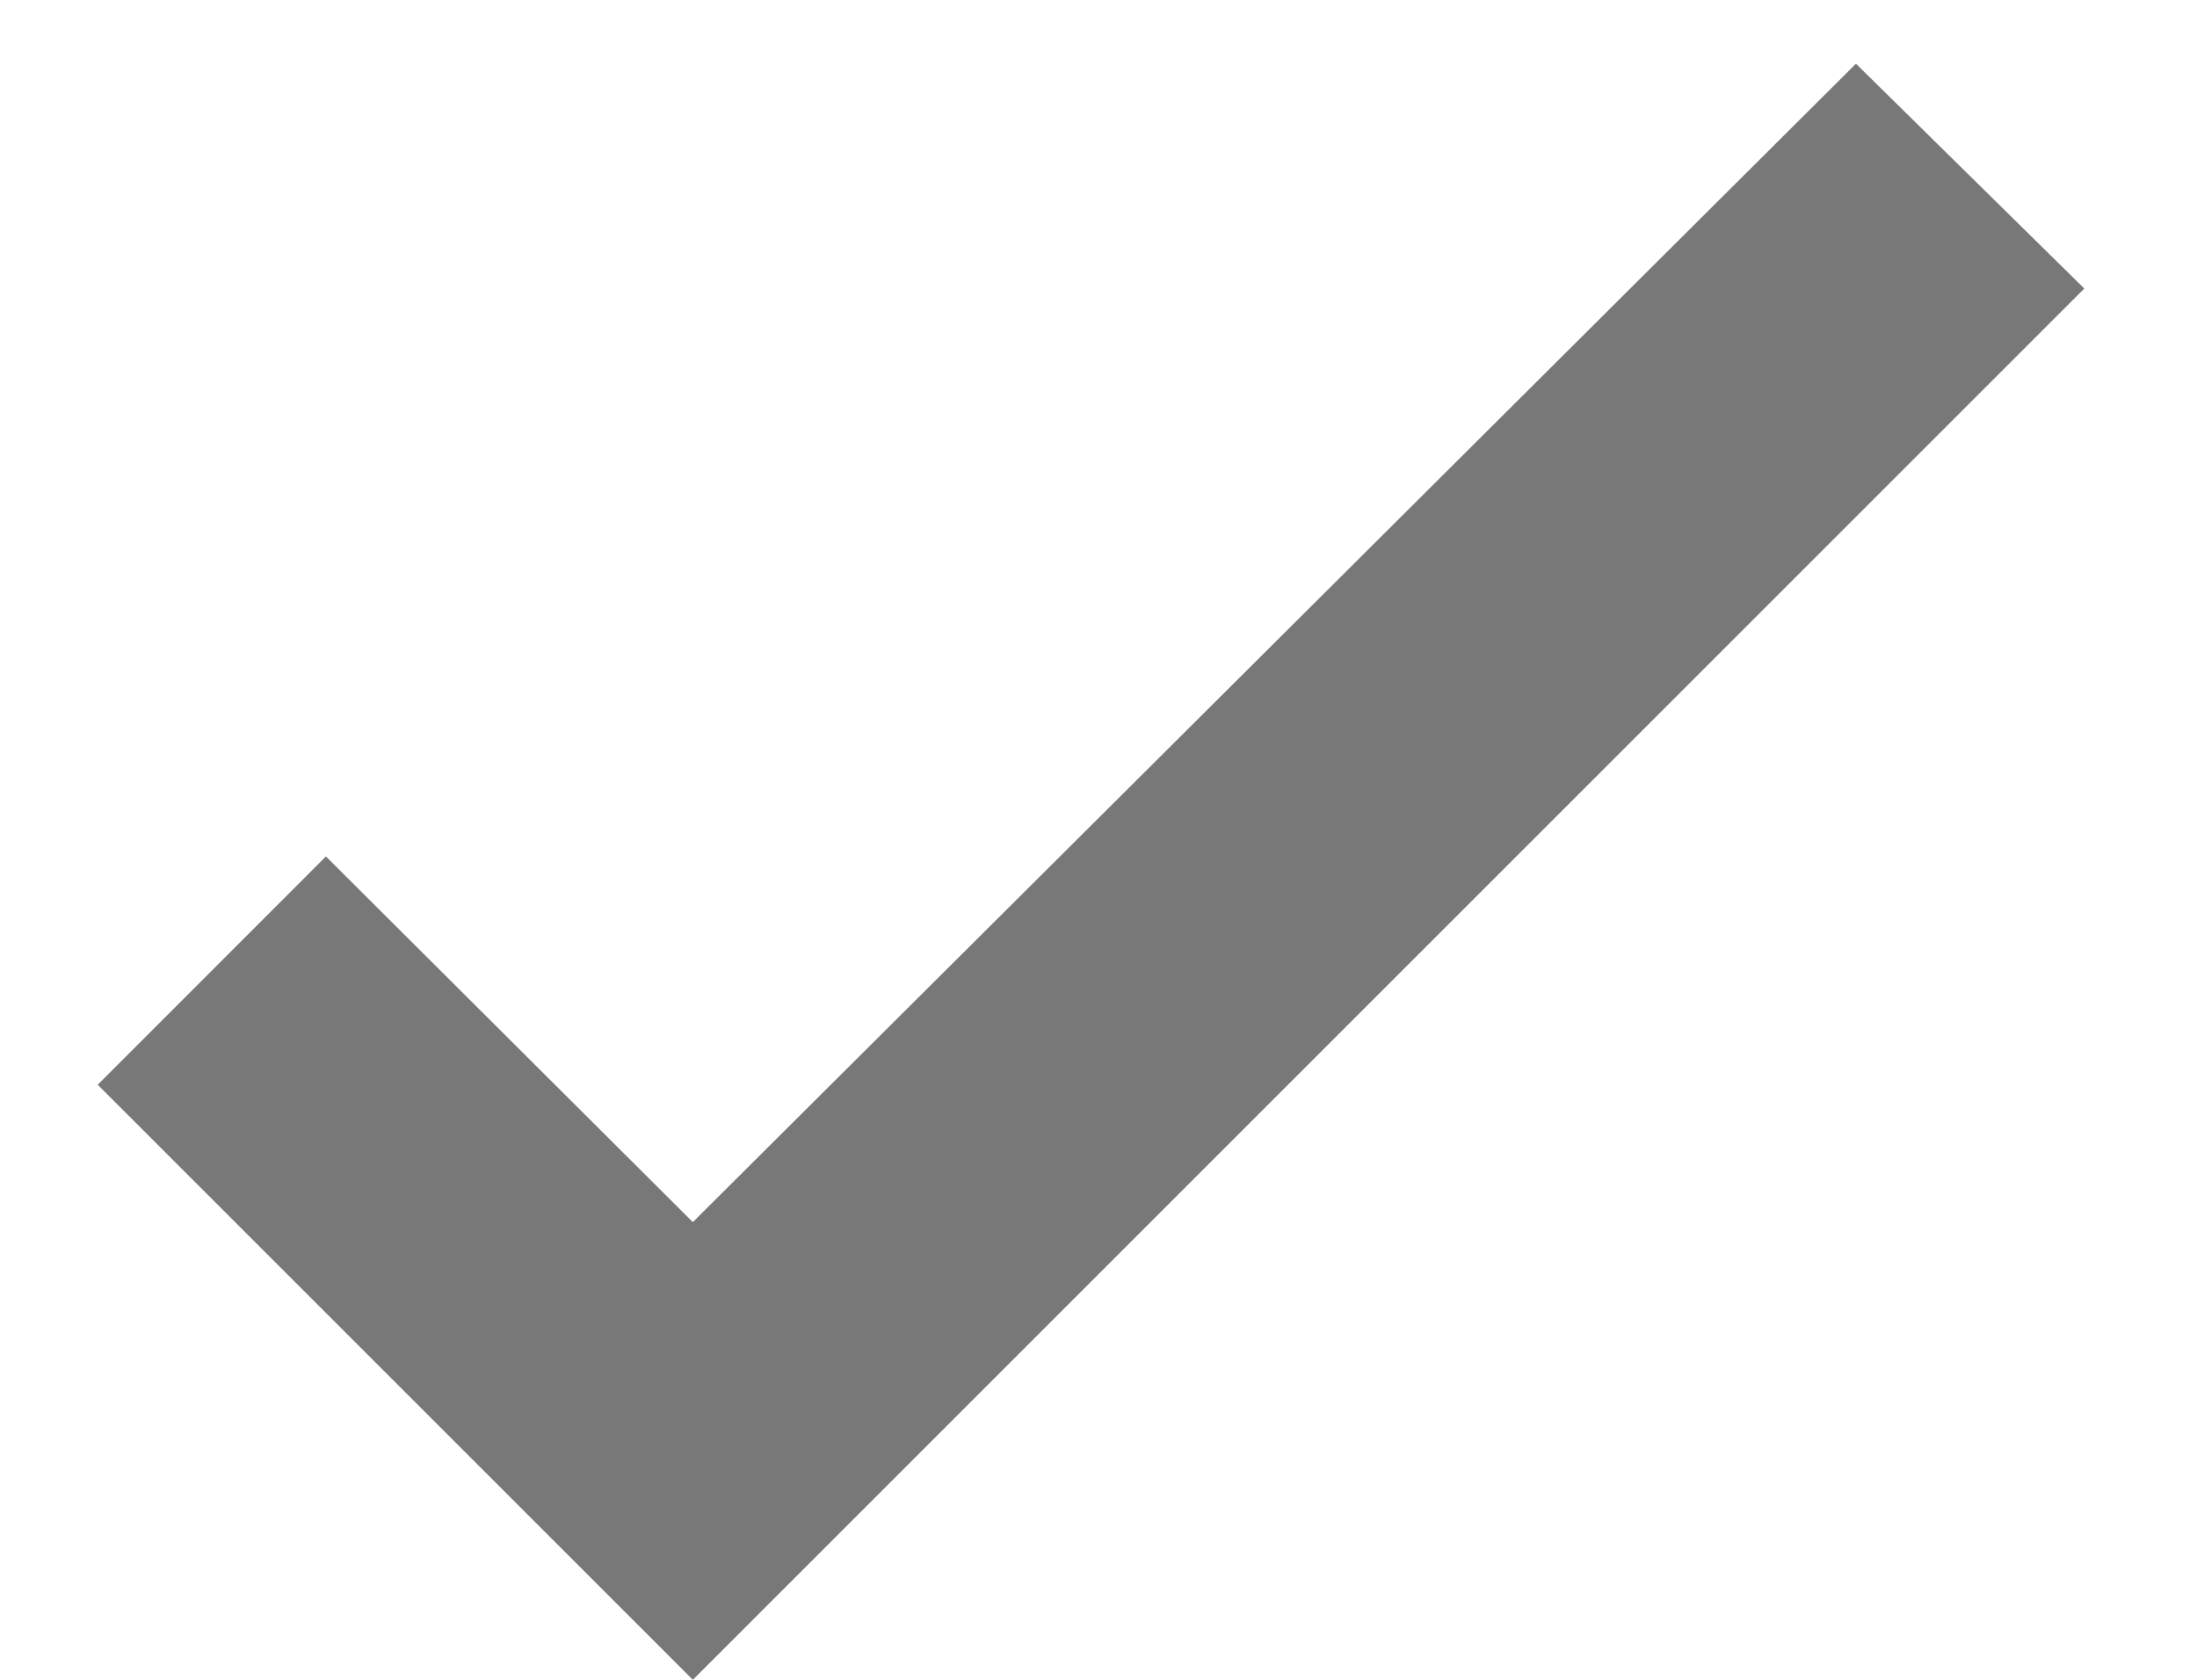
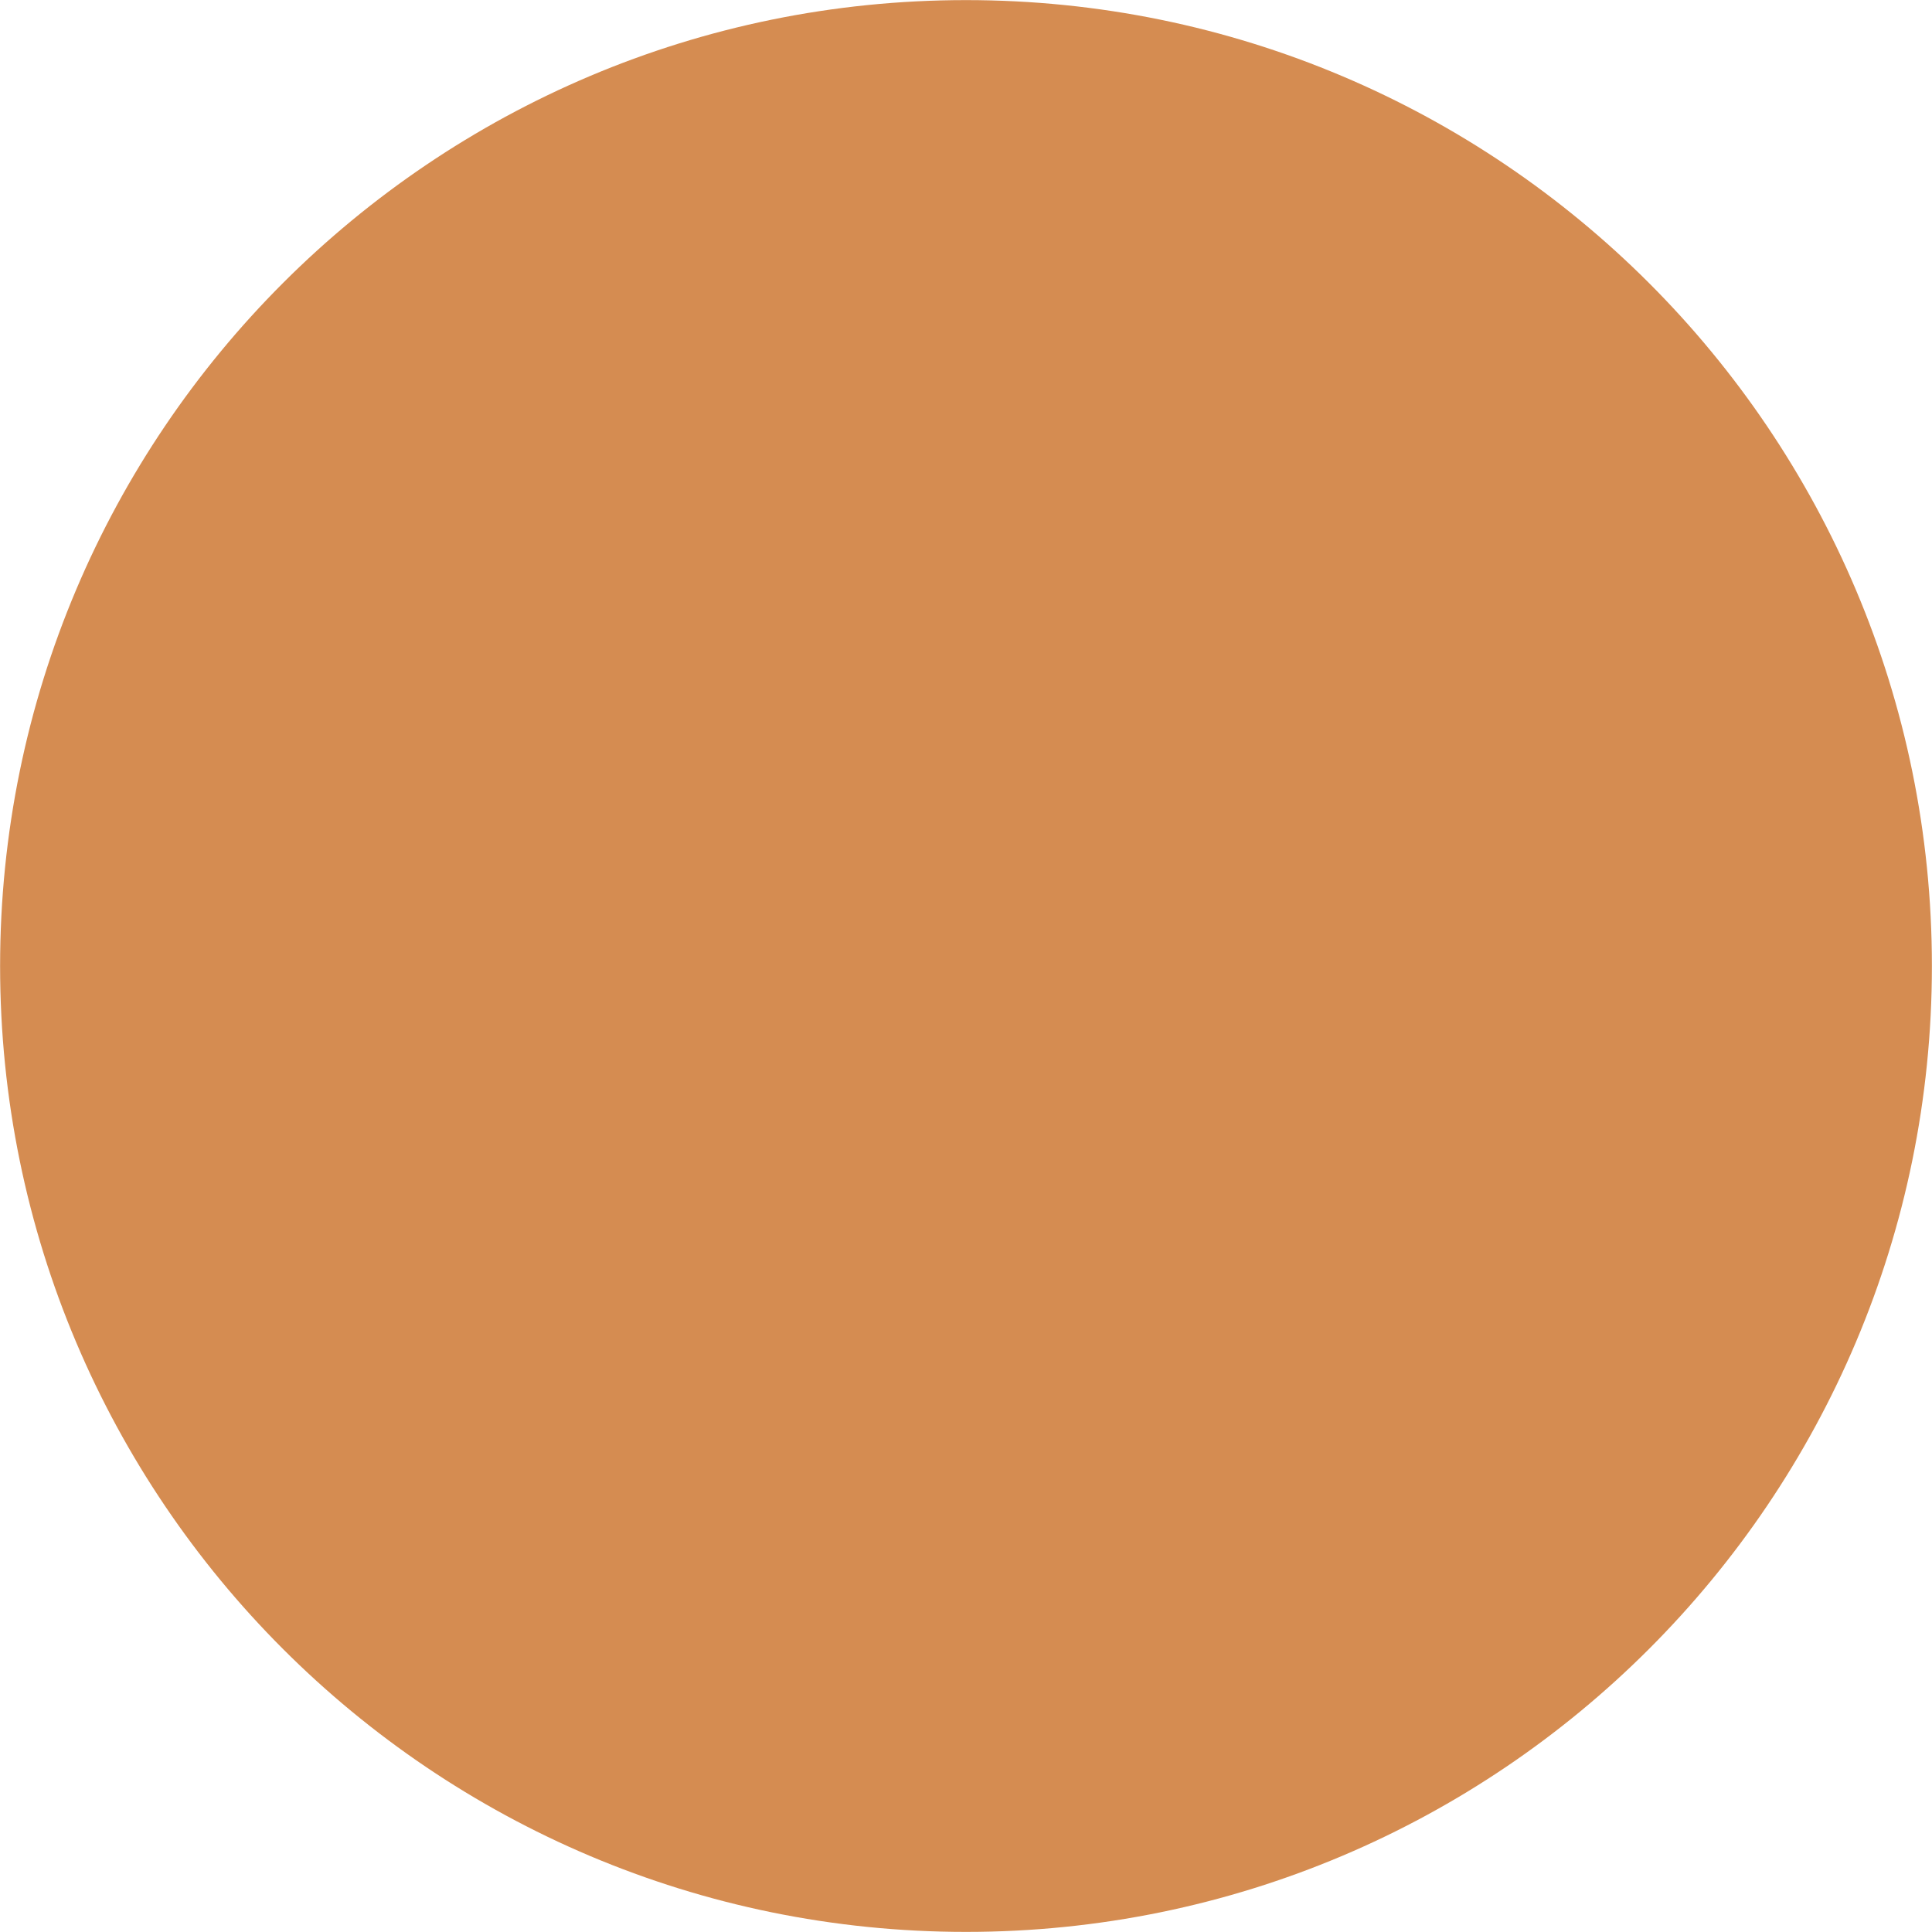
- <svg xmlns="http://www.w3.org/2000/svg" width="17" height="13" viewBox="0 0 17 13" fill="none">
-   <path d="M5.361 13L0.756 8.395L2.522 6.628L5.361 9.458L14.361 0.493L16.128 2.233L5.361 13Z" fill="#787878" />
+ <svg xmlns="http://www.w3.org/2000/svg" width="10" height="10" viewBox="0 0 10 10" fill="none" version="1.1" id="svg12">
+   <defs id="defs16" />
+   <g id="layer1">
+     <circle style="fill:#d58c51;stroke:#d58c51;stroke-width:0.769;fill-opacity:1;stroke-opacity:1" id="path528" cx="5" cy="5" r="4.615" />
+   </g>
</svg>
